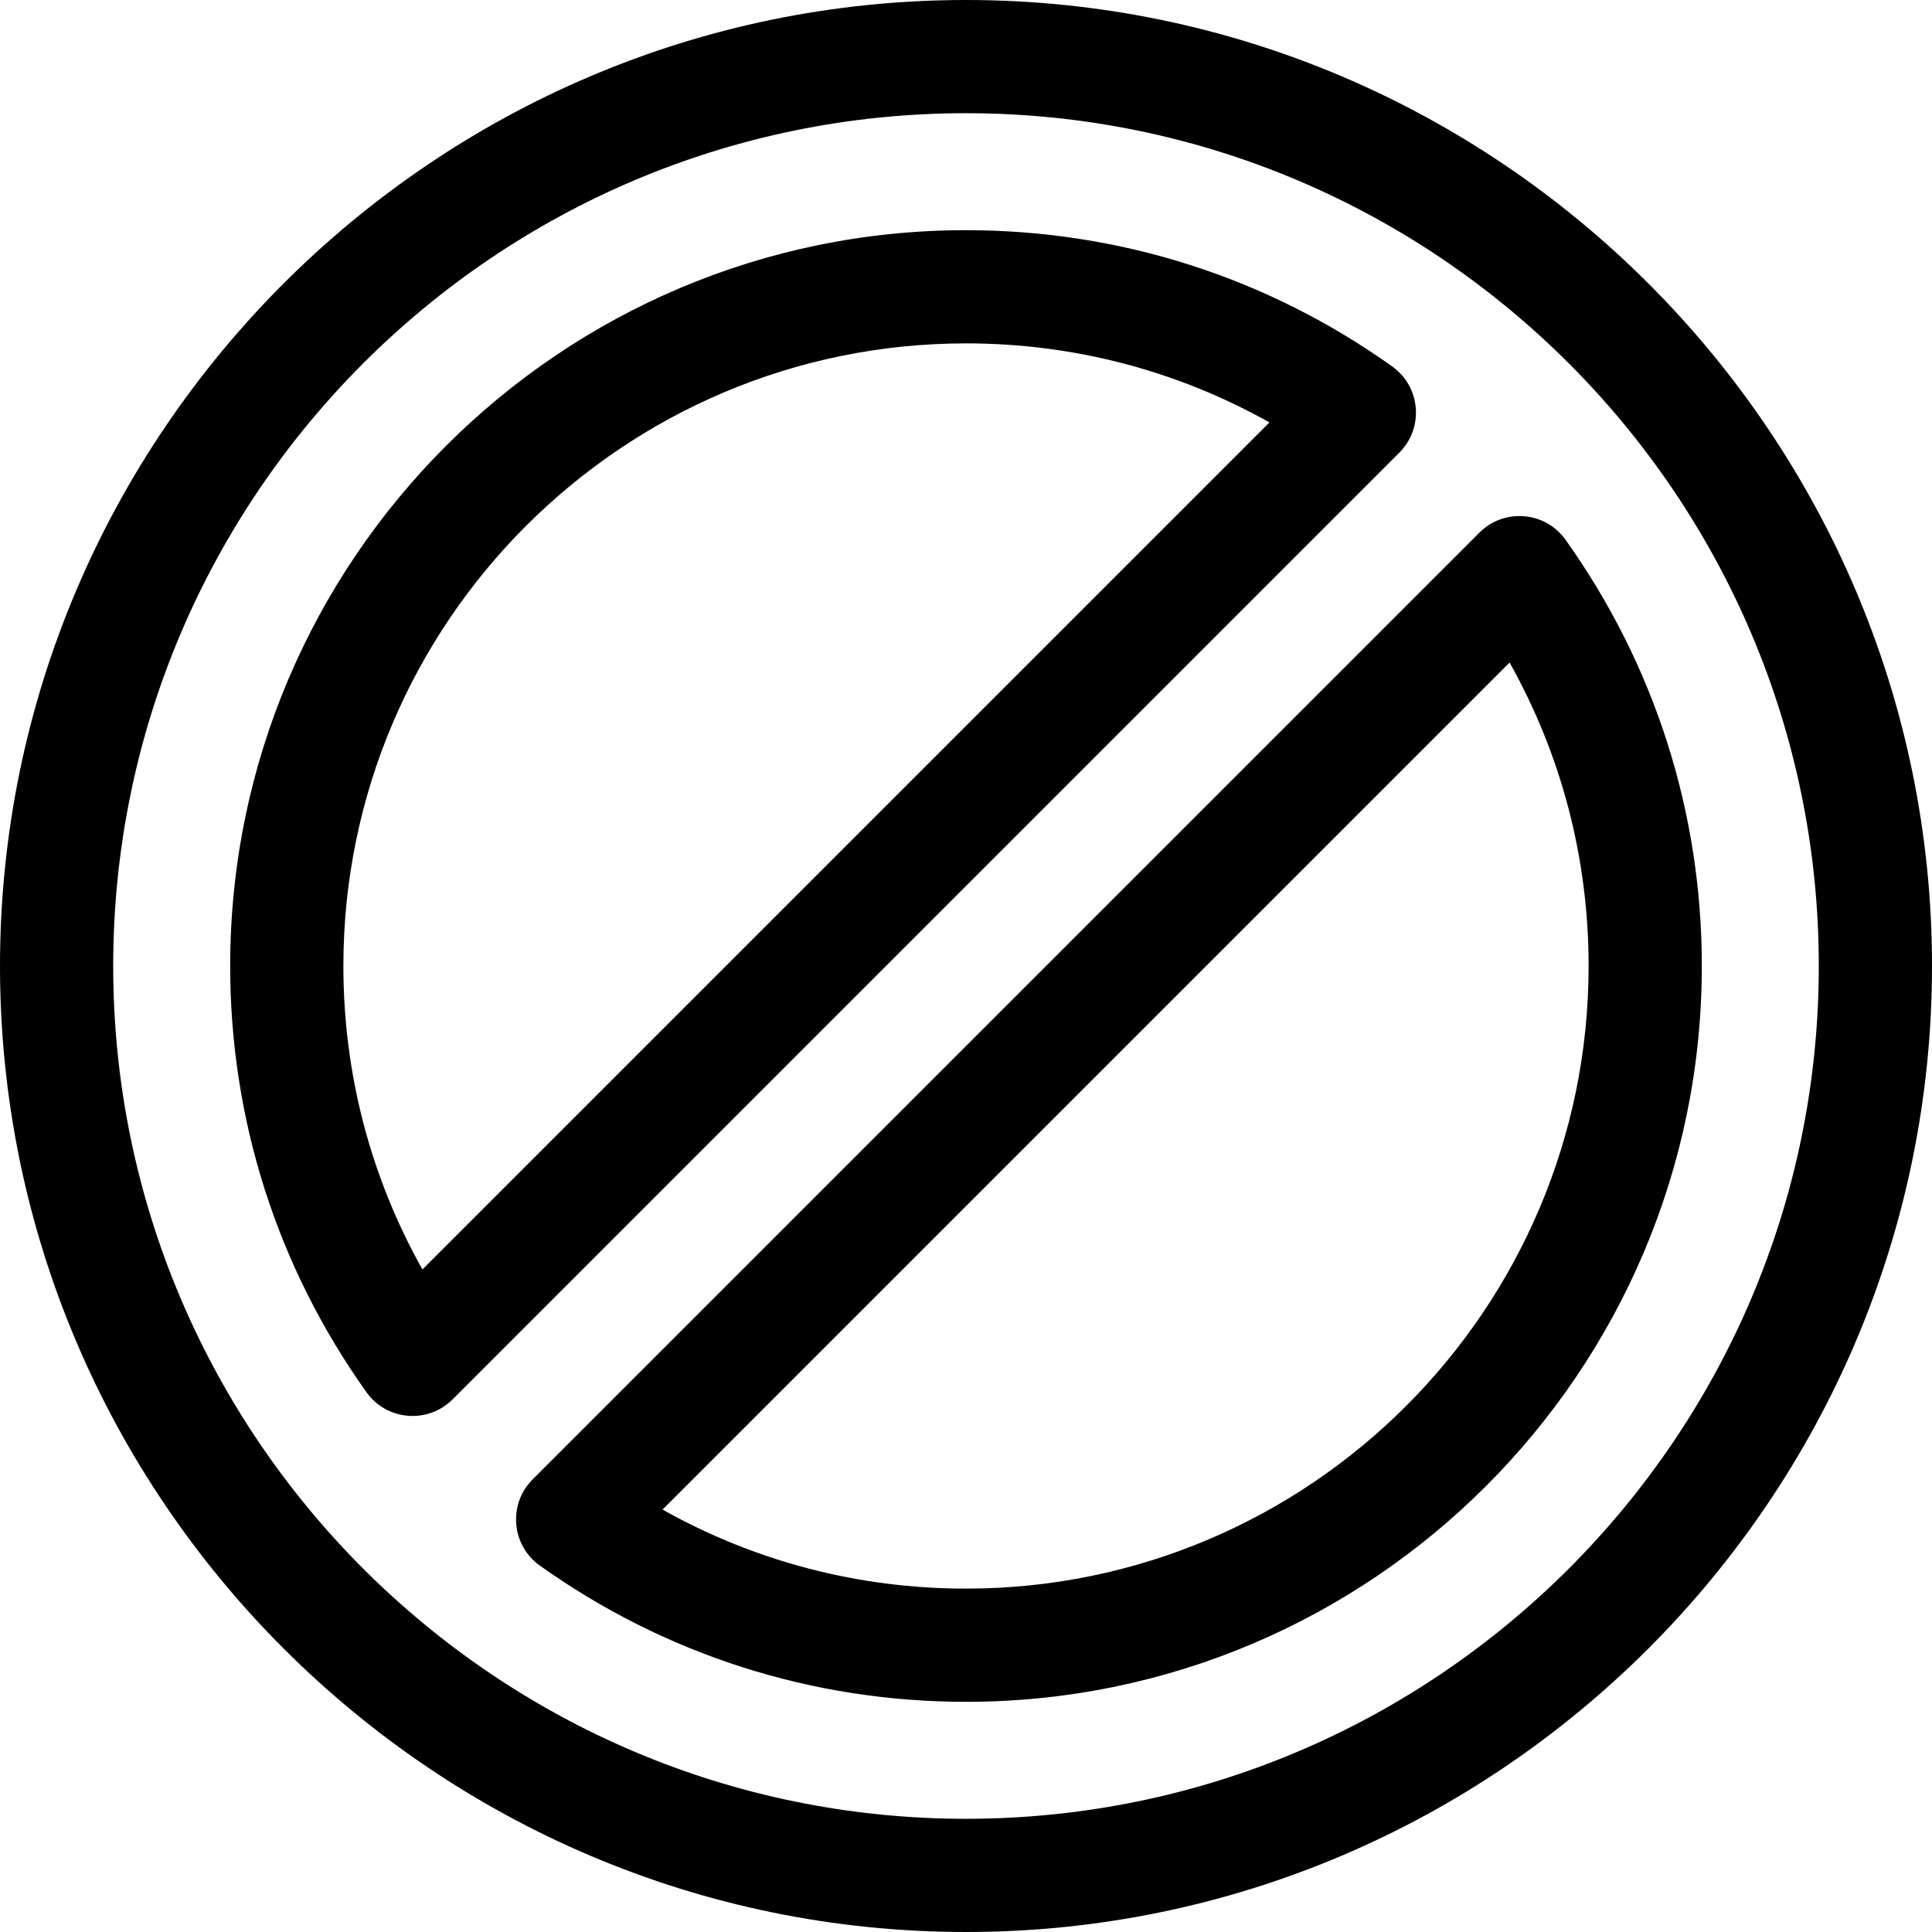
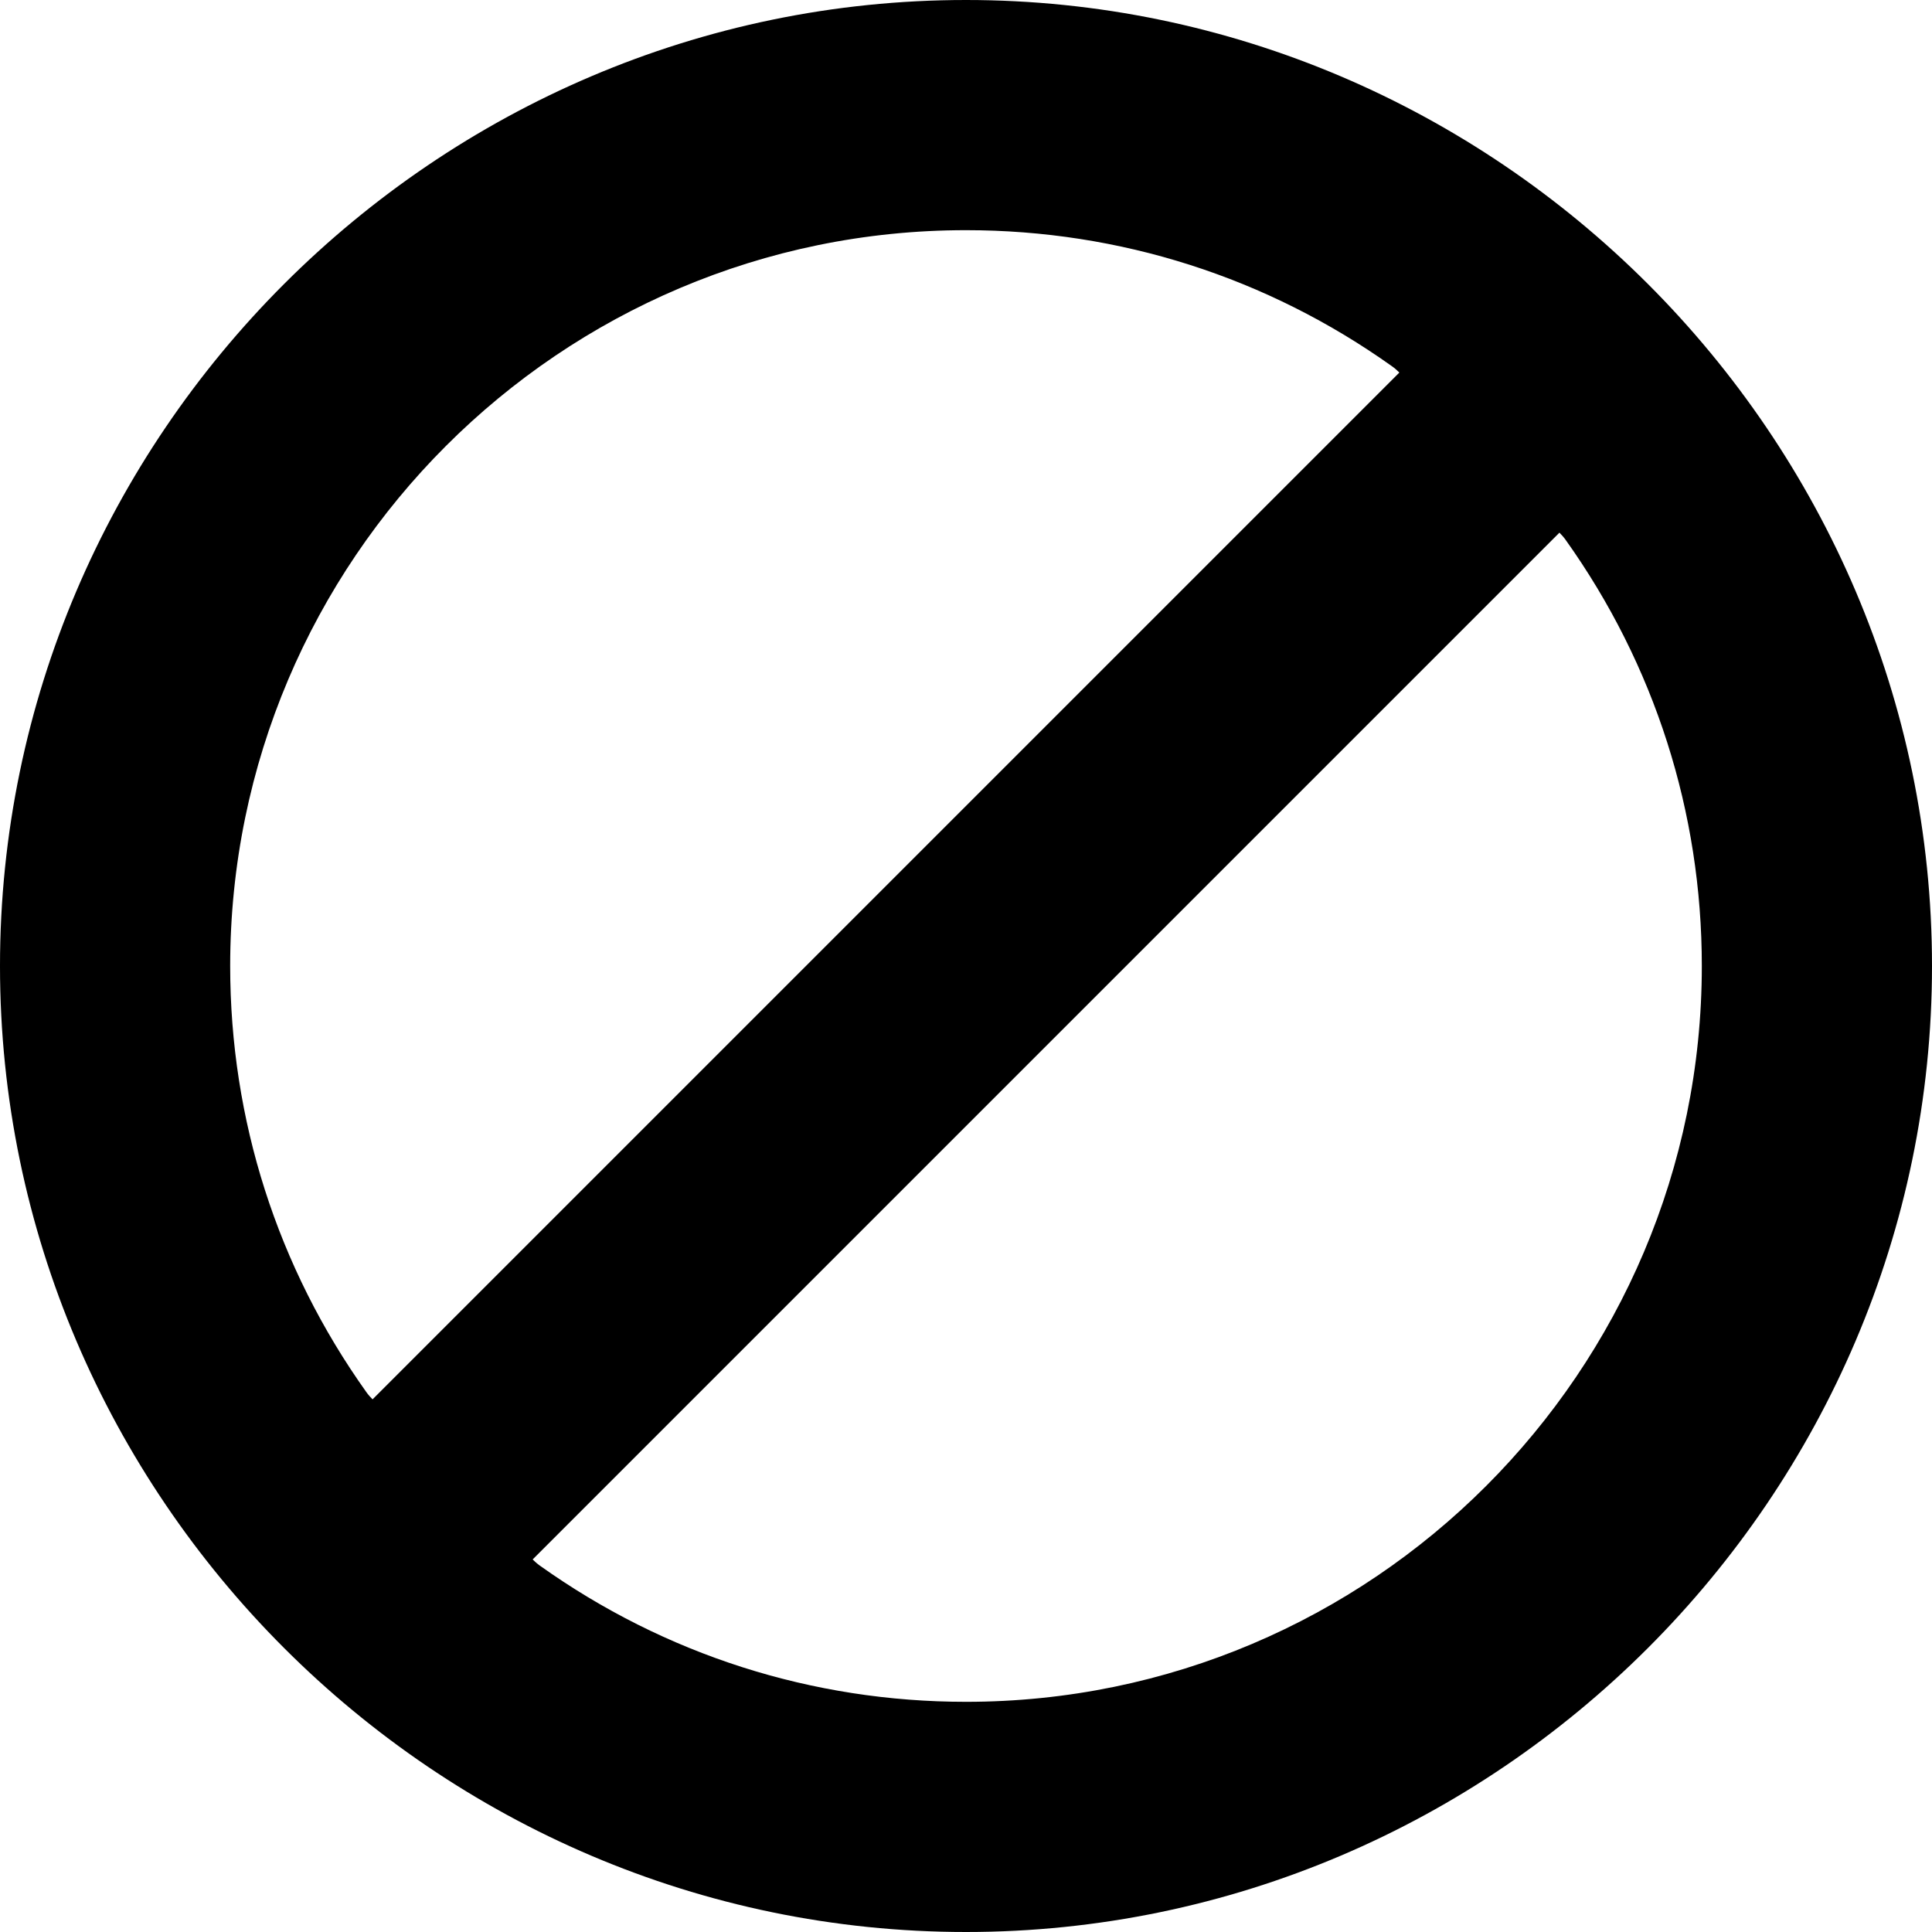
- <svg xmlns="http://www.w3.org/2000/svg" height="512pt" viewBox="0 0 512 512" width="512pt">
-   <path d="m256 0c-140.969 0-256 115.051-256 256 0 140.969 115.051 256 256 256 140.969 0 256-115.051 256-256 0-140.969-115.051-256-256-256zm0 482c-124.617 0-226-101.383-226-226s101.383-226 226-226 226 101.383 226 226-101.383 226-226 226zm0 0" />
-   <path d="m414.883 143.047c-5.379-7.547-16.27-8.453-22.82-1.898l-250.914 250.914c-6.559 6.555-5.645 17.441 1.898 22.82 33.148 23.629 72.207 36.117 112.953 36.117 107.523 0 195-87.477 195-195 0-40.746-12.488-79.805-36.117-112.953zm-158.883 277.953c-28.449 0-55.926-7.195-80.418-20.949l224.473-224.469c13.75 24.492 20.945 51.969 20.945 80.418 0 90.98-74.02 165-165 165zm0 0" />
-   <path d="m368.953 97.117c-33.148-23.629-72.207-36.117-112.953-36.117-107.523 0-195 87.477-195 195 0 40.746 12.488 79.805 36.117 112.953 5.375 7.539 16.254 8.465 22.82 1.898l250.914-250.914c6.559-6.555 5.645-17.441-1.898-22.82zm-257.004 239.301c-13.754-24.492-20.949-51.969-20.949-80.418 0-90.98 74.02-165 165-165 28.449 0 55.926 7.195 80.418 20.949zm0 0" />
+ <svg xmlns="http://www.w3.org/2000/svg" version="1.1" id="Layer_1" x="0px" y="0px" viewBox="0 0 512 512" style="enable-background:new 0 0 512 512;" xml:space="preserve">
+   <g>
+     <g>
+       <path d="M256,0C115.39,0,0,115.39,0,256s115.39,256,256,256s256-115.39,256-256S396.61,0,256,0z M97.108,368.954    C73.48,335.805,61,296.737,61,256c0-107.52,87.48-195,195-195c40.737,0,79.805,12.48,112.954,36.108    c0.691,0.494,1.307,1.047,1.886,1.625L98.733,370.841C98.155,370.261,97.602,369.645,97.108,368.954z M256,451    c-40.737,0-79.805-12.48-112.954-36.108c-0.691-0.494-1.307-1.047-1.886-1.625l272.105-272.105    c0.581,0.58,1.135,1.197,1.626,1.885C438.52,176.195,451,215.263,451,256C451,363.52,363.52,451,256,451z" />
+     </g>
+   </g>
+   <g>
+ </g>
+   <g>
+ </g>
+   <g>
+ </g>
+   <g>
+ </g>
+   <g>
+ </g>
+   <g>
+ </g>
+   <g>
+ </g>
+   <g>
+ </g>
+   <g>
+ </g>
+   <g>
+ </g>
+   <g>
+ </g>
+   <g>
+ </g>
+   <g>
+ </g>
+   <g>
+ </g>
+   <g>
+ </g>
</svg>
